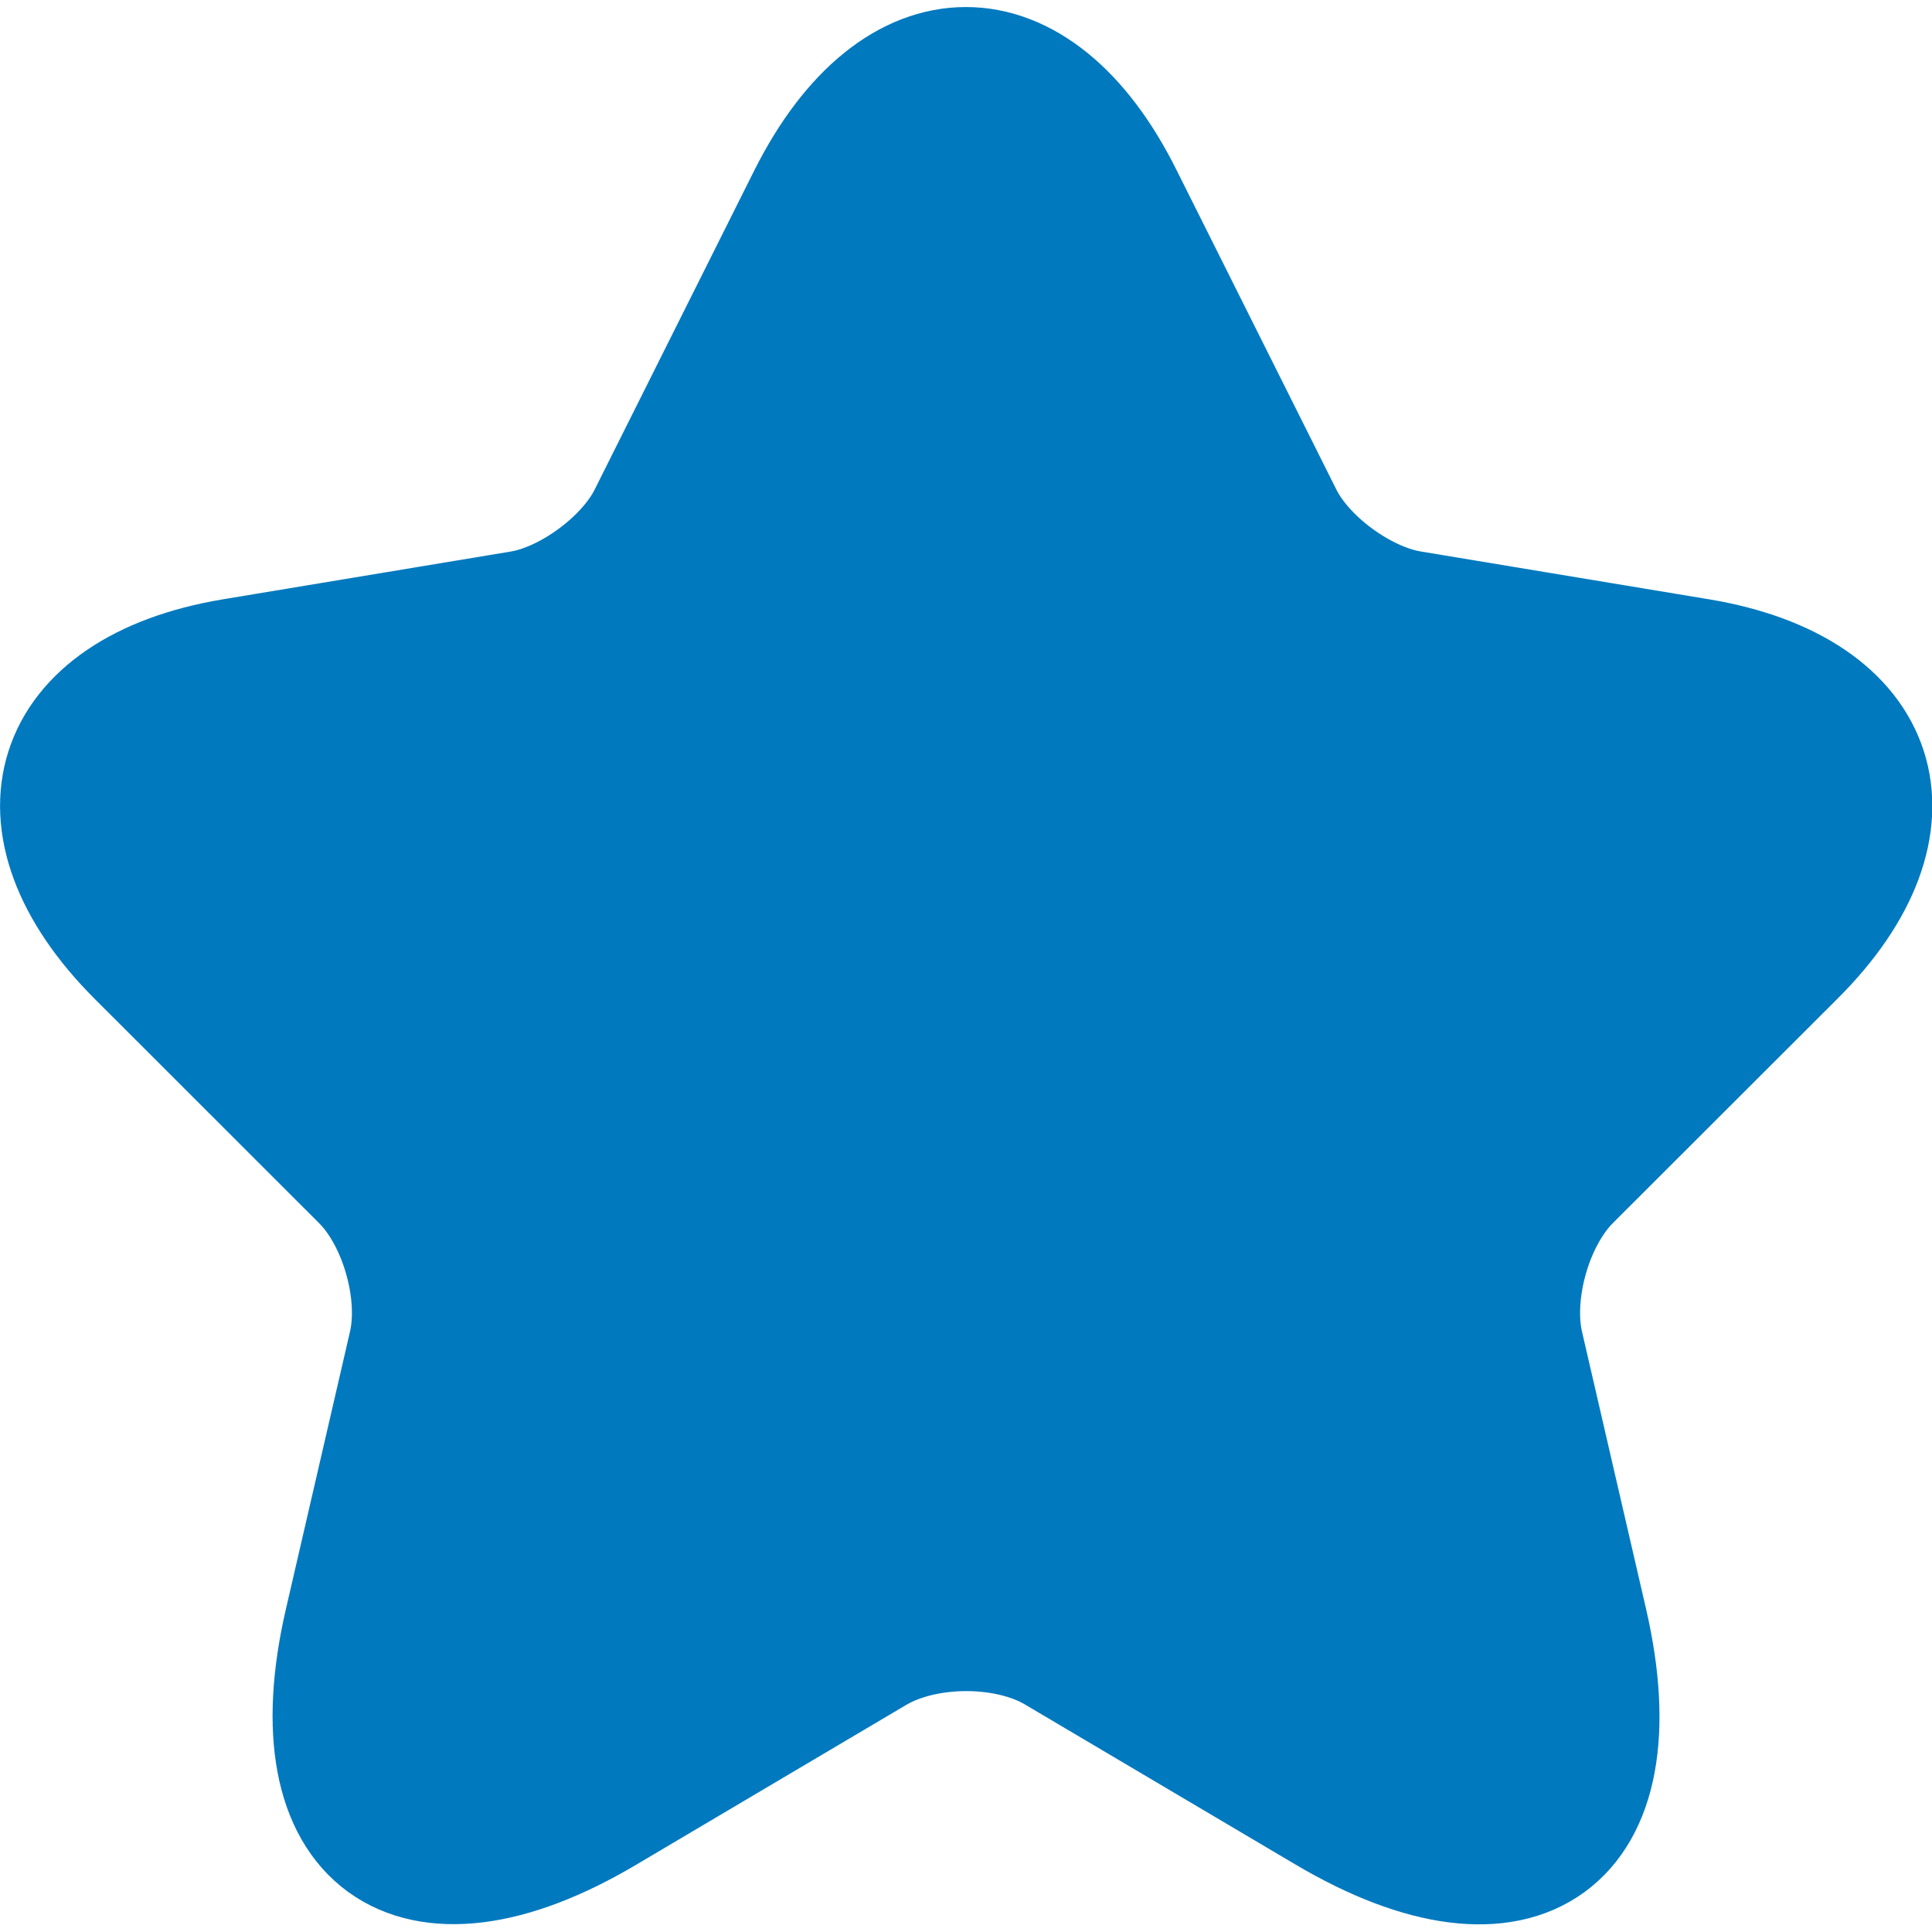
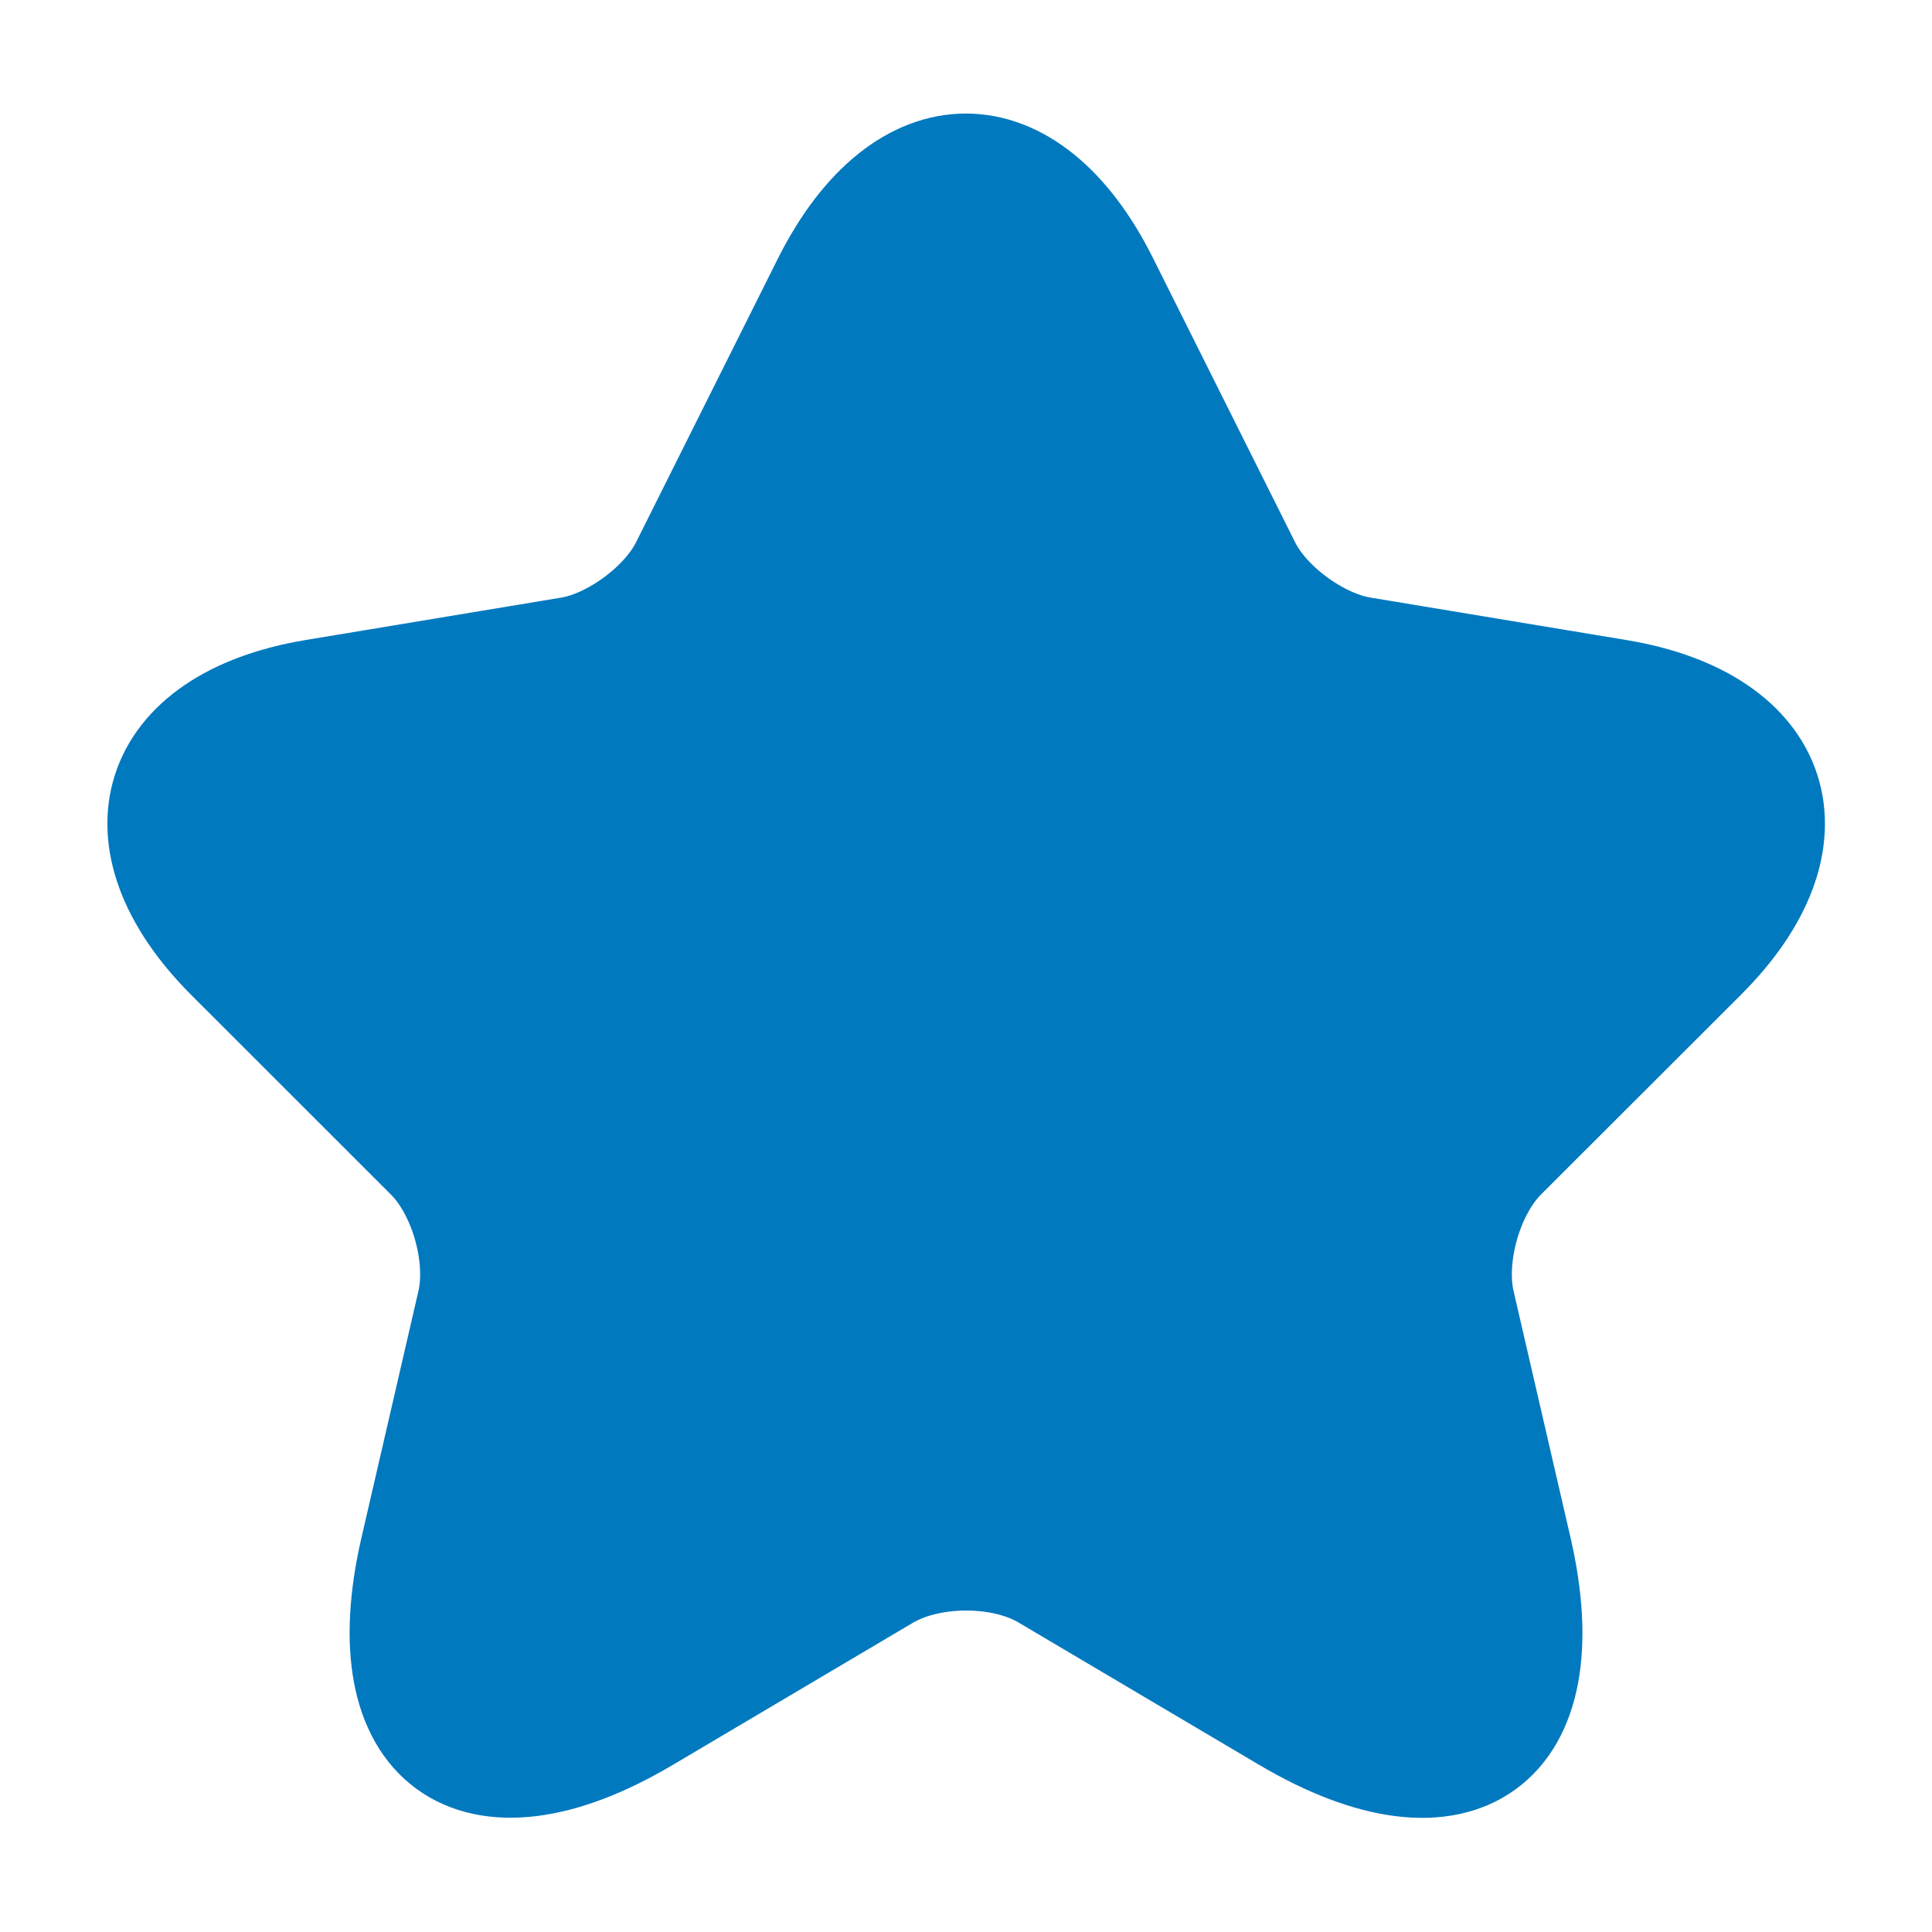
- <svg xmlns="http://www.w3.org/2000/svg" width="23" height="23" viewBox="0 0 16 16" fill="none">
-   <path d="M9.297 1.633L10.617 4.272C10.797 4.64 11.277 4.992 11.682 5.06L14.075 5.457C15.605 5.713 15.965 6.822 14.863 7.918L13.002 9.777C12.688 10.092 12.515 10.7 12.613 11.135L13.145 13.438C13.565 15.26 12.598 15.965 10.985 15.012L8.742 13.685C8.337 13.445 7.67 13.445 7.257 13.685L5.015 15.012C3.41 15.965 2.435 15.252 2.855 13.438L3.387 11.135C3.485 10.7 3.312 10.092 2.997 9.777L1.137 7.918C0.042 6.822 0.395 5.713 1.925 5.457L4.317 5.06C4.715 4.992 5.195 4.64 5.375 4.272L6.695 1.633C7.415 0.2 8.585 0.2 9.297 1.633Z" fill="#0079BF" stroke="#0079BF" stroke-linecap="round" stroke-linejoin="round" />
+ <svg xmlns="http://www.w3.org/2000/svg" width="23" height="23" viewBox="0 0 18 18" fill="none">
+   <path d="M10.297 2.632L11.617 5.272C11.797 5.64 12.277 5.992 12.682 6.06L15.075 6.457C16.605 6.713 16.965 7.822 15.863 8.918L14.002 10.777C13.688 11.092 13.515 11.7 13.613 12.135L14.145 14.438C14.565 16.26 13.598 16.965 11.985 16.012L9.742 14.685C9.337 14.445 8.67 14.445 8.257 14.685L6.015 16.012C4.41 16.965 3.435 16.253 3.855 14.438L4.387 12.135C4.485 11.7 4.312 11.092 3.997 10.777L2.137 8.918C1.042 7.822 1.395 6.713 2.925 6.457L5.317 6.06C5.715 5.992 6.195 5.64 6.375 5.272L7.695 2.632C8.415 1.2 9.585 1.2 10.297 2.632Z" fill="#0079BF" stroke="#0079BF" stroke-linecap="round" stroke-linejoin="round" />
</svg>
